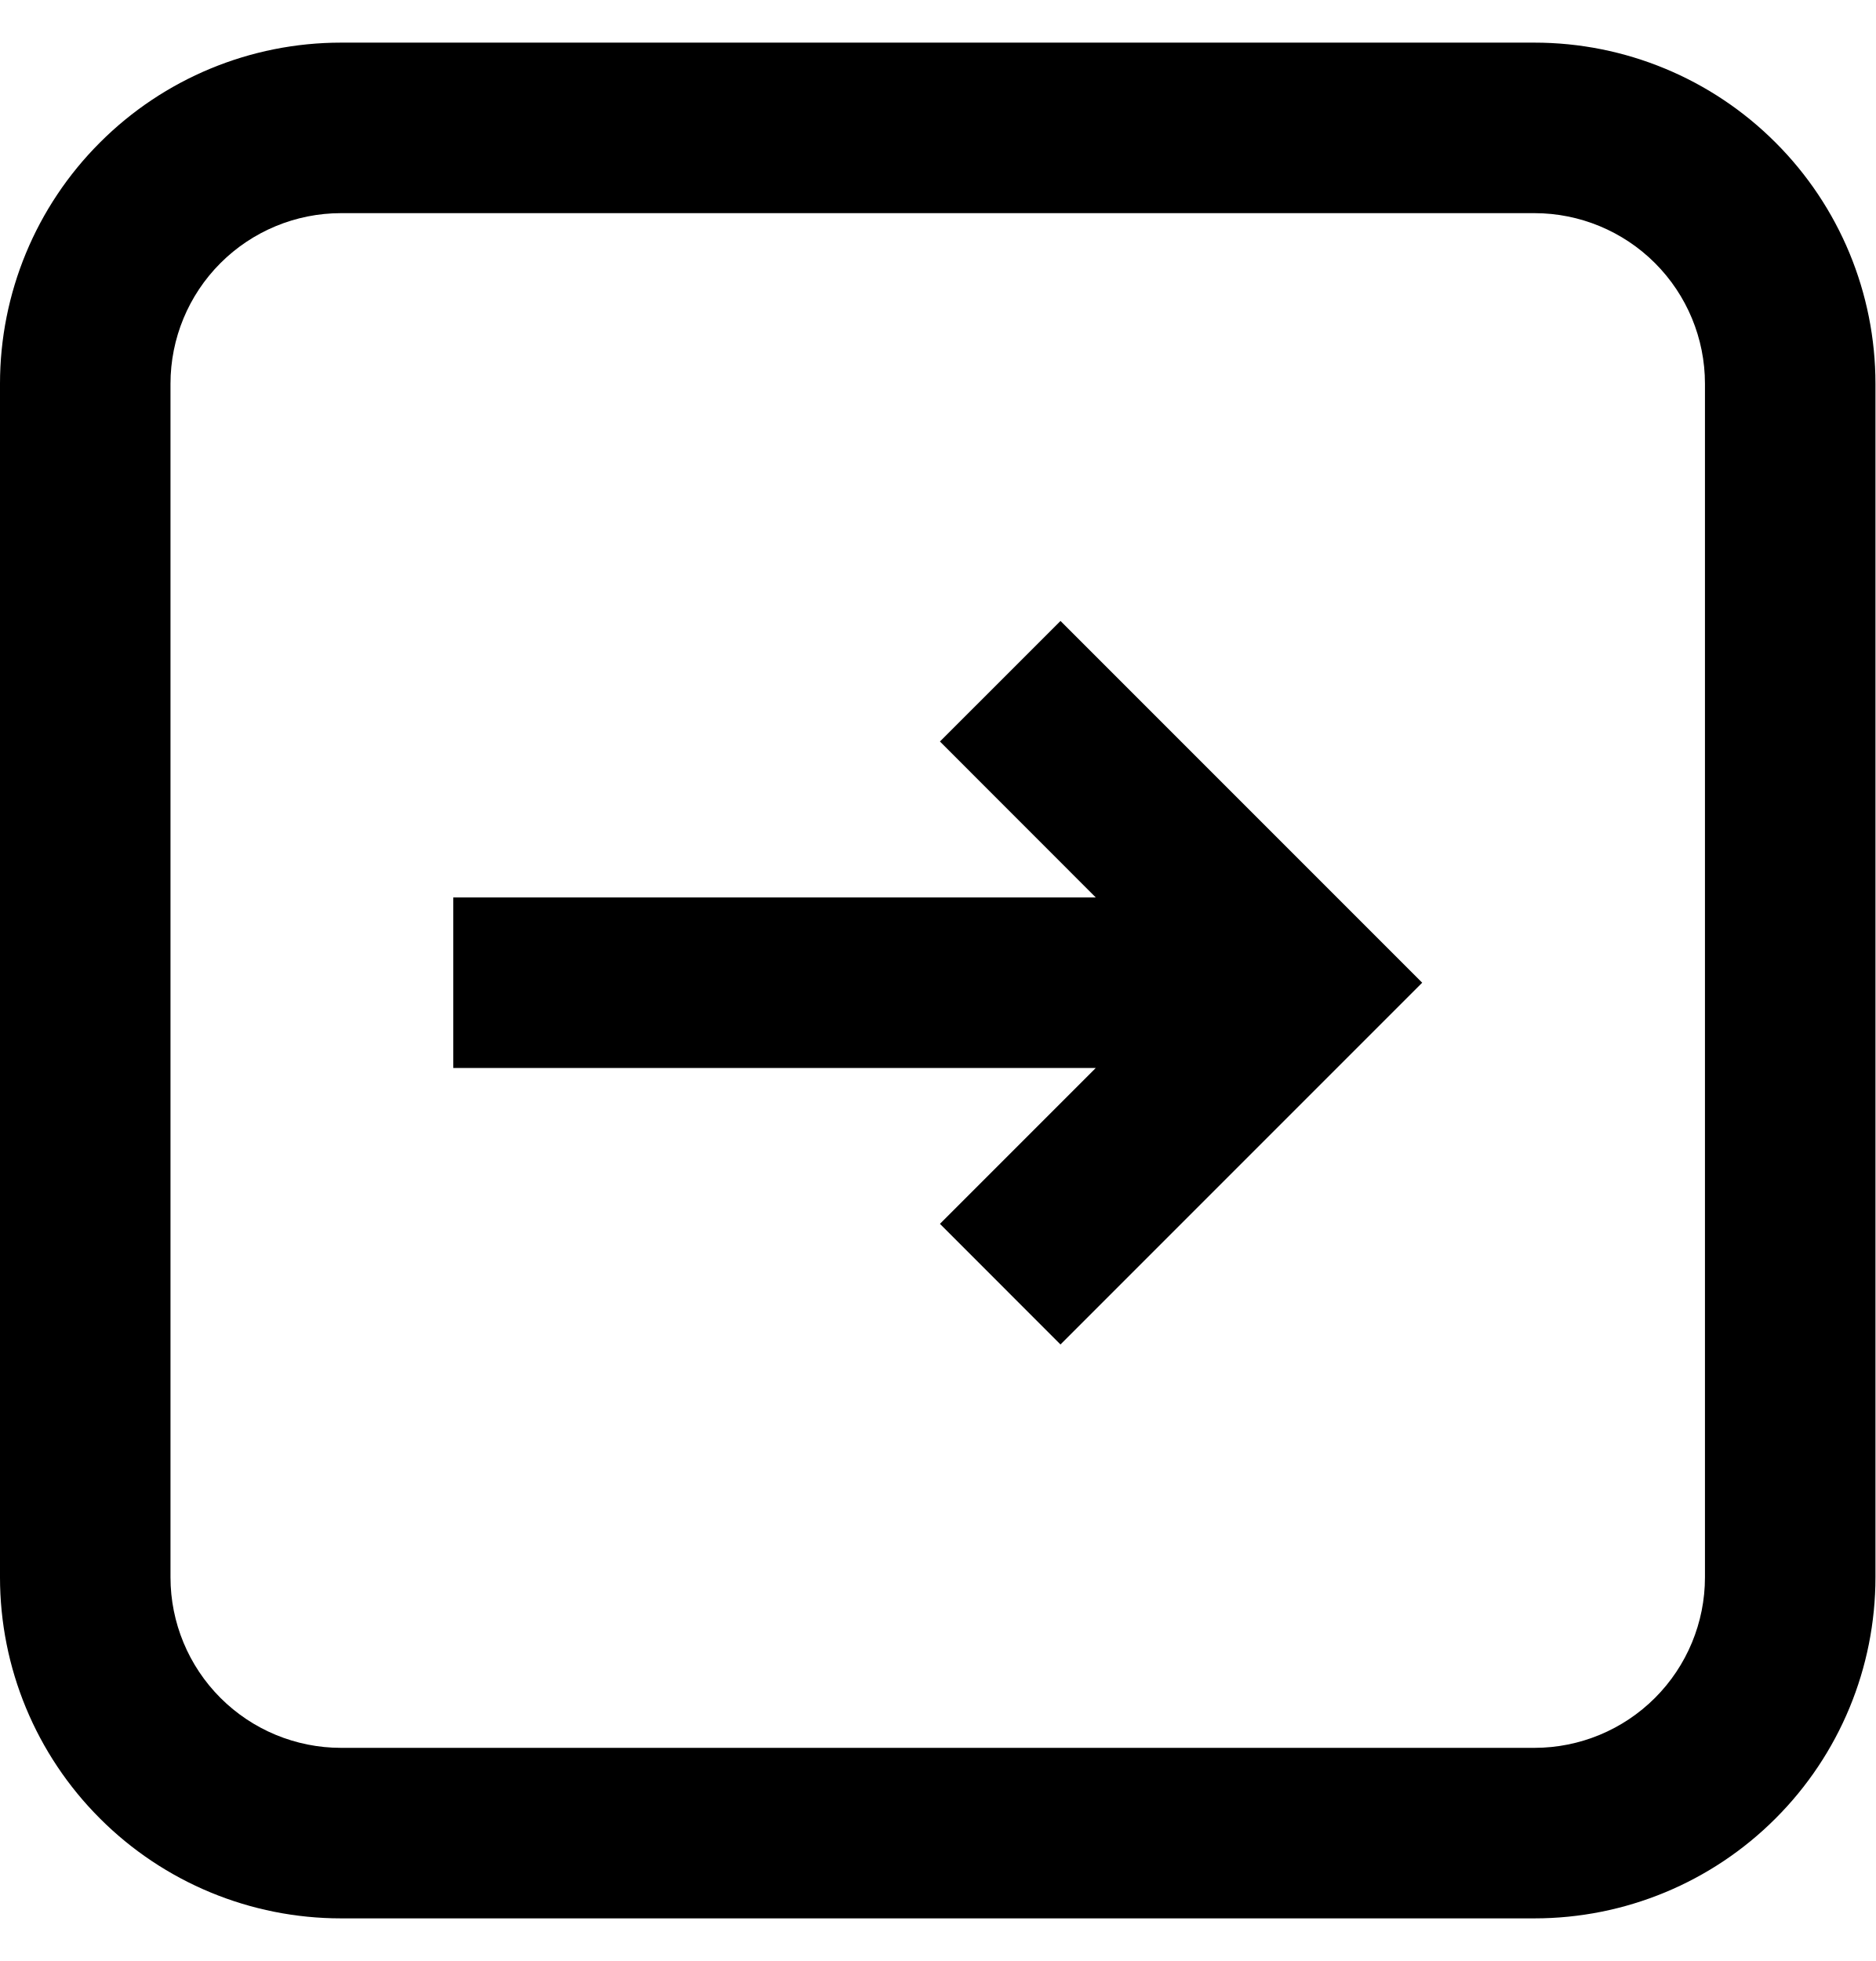
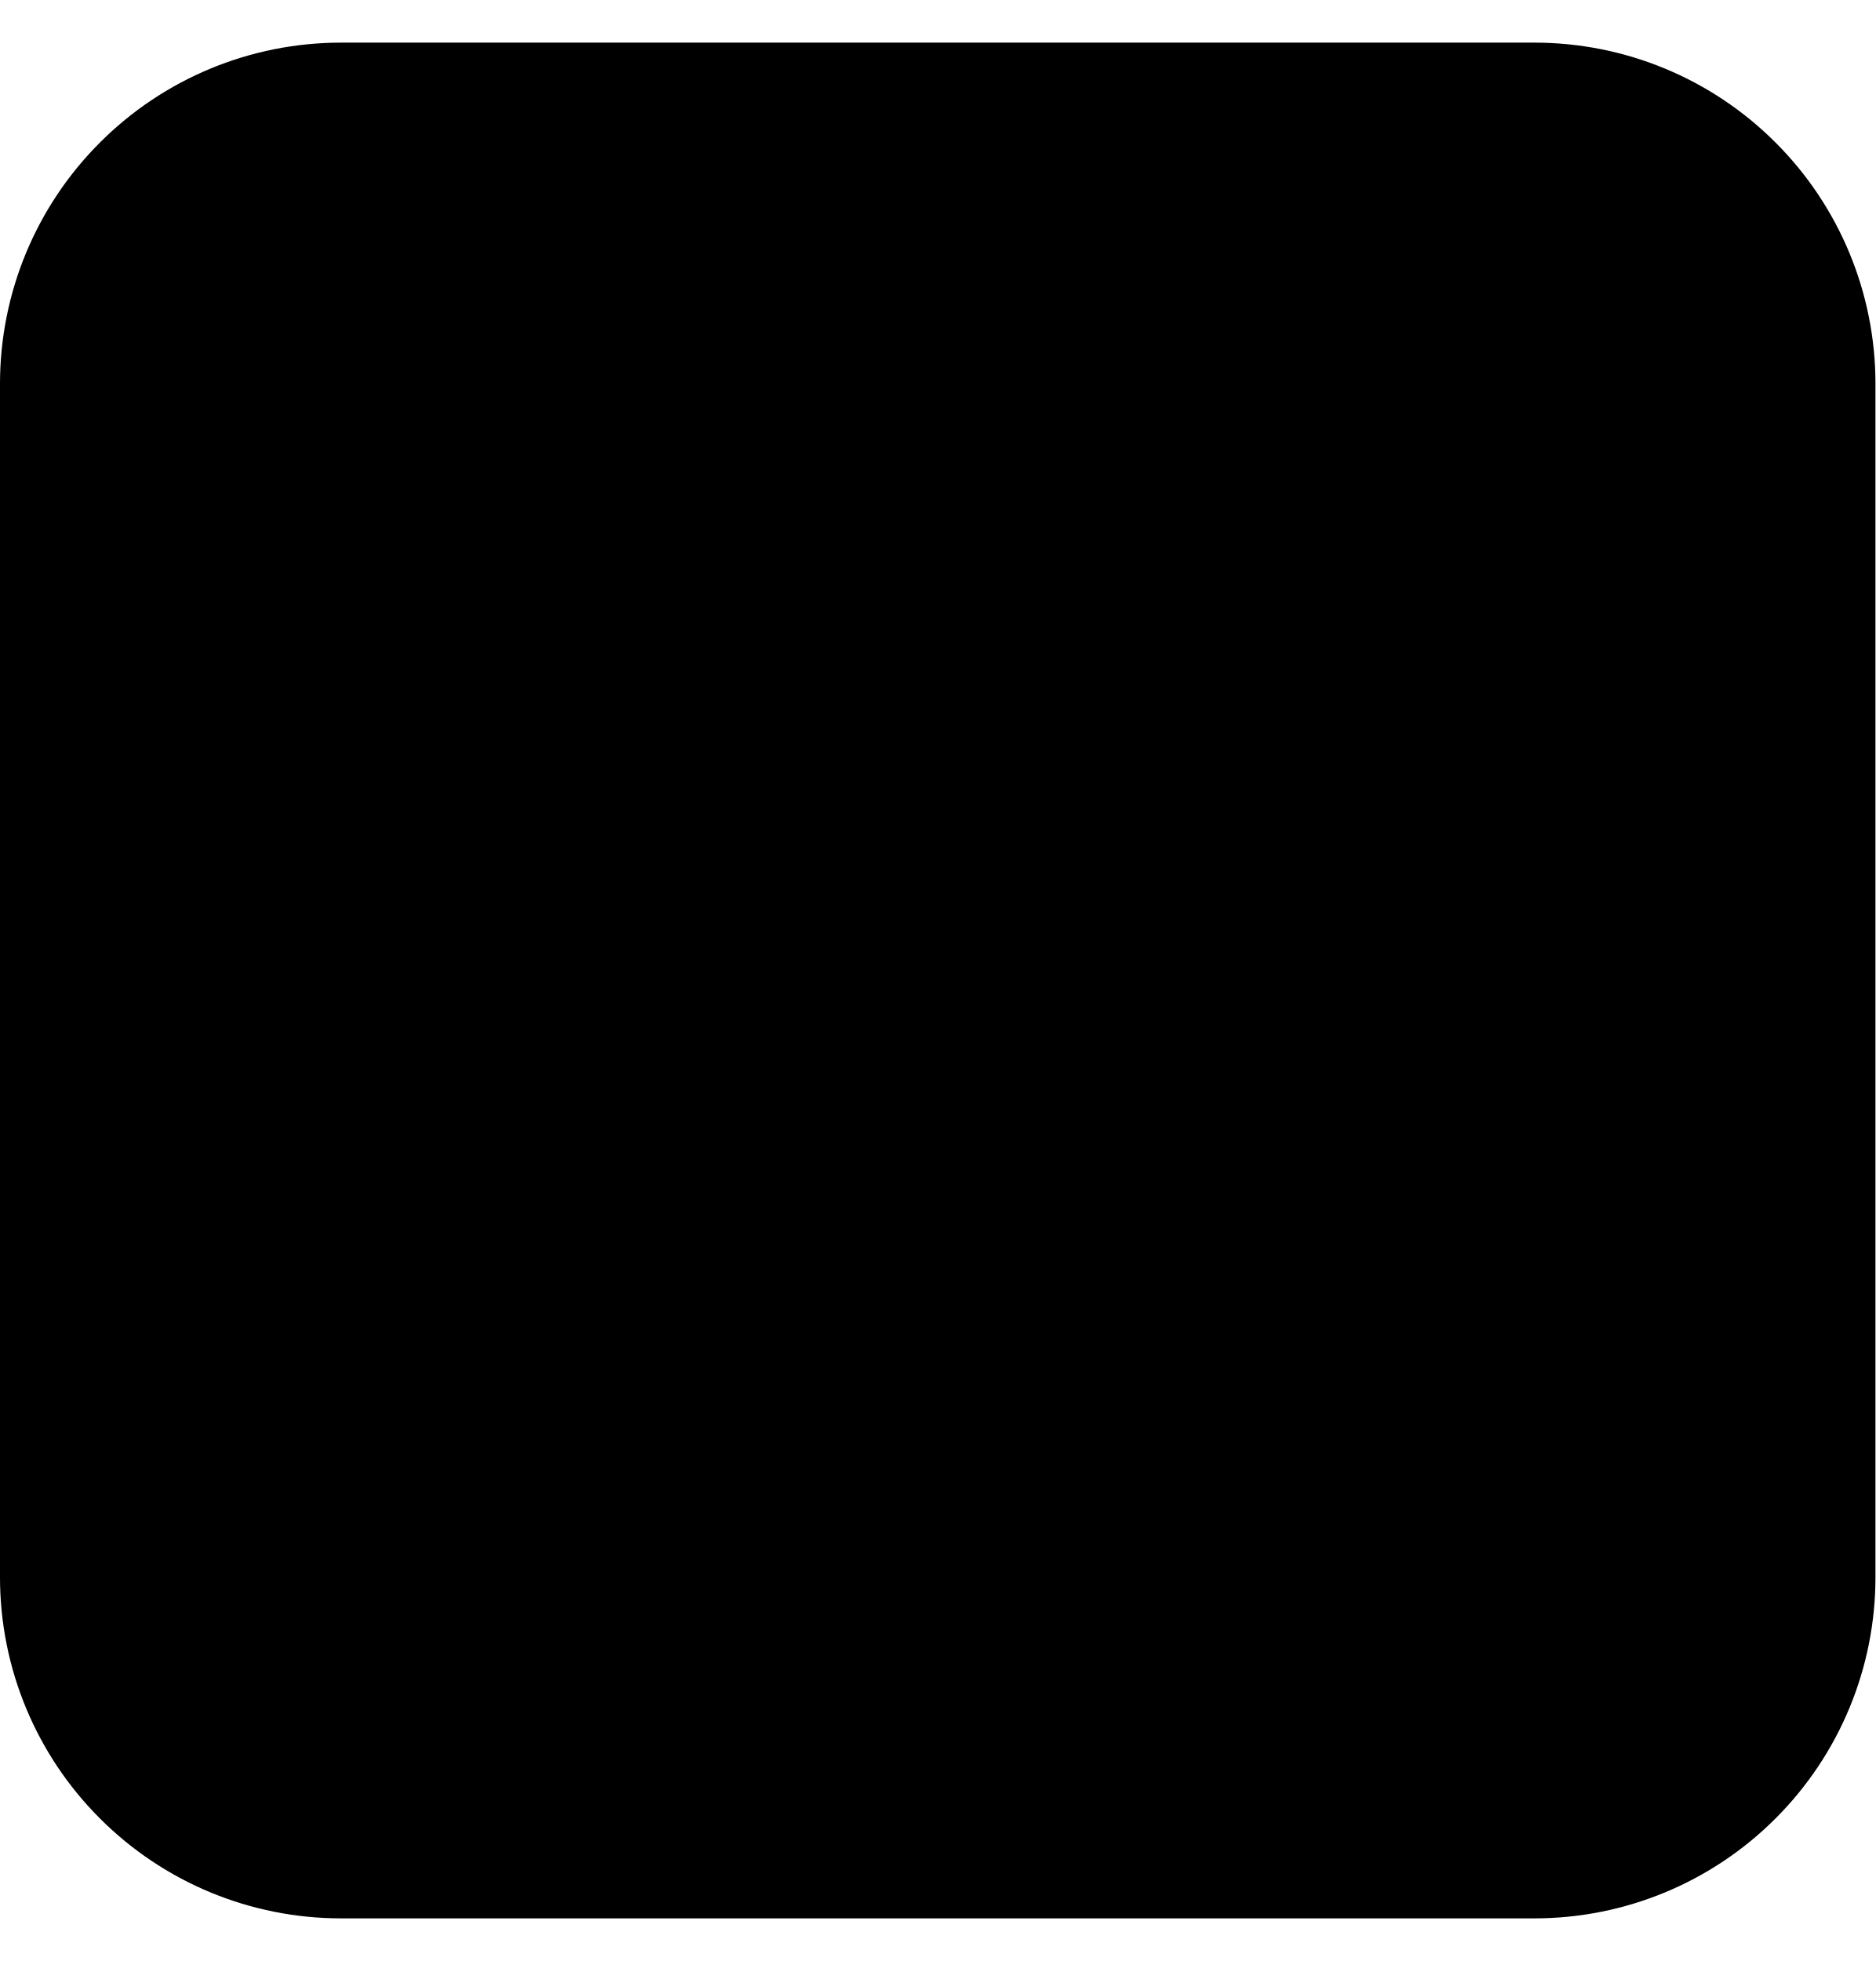
<svg xmlns="http://www.w3.org/2000/svg" width="22" height="23" viewBox="0 0 22 23" fill="none">
  <path d="M11.026 14.354L12.44 15.769L16.683 11.526L12.44 7.283L11.026 8.697L12.854 10.526L5.317 10.526L5.317 12.526L12.854 12.526L11.026 14.354Z" fill="currentColor" />
-   <path fill-rule="evenodd" clip-rule="evenodd" d="M4 0.5C2.939 0.5 1.922 0.921 1.172 1.672C0.421 2.422 -1.28474e-07 3.439 -1.74846e-07 4.5L-7.86805e-07 18.5C-8.33177e-07 19.561 0.421 20.578 1.172 21.328C1.922 22.079 2.939 22.5 4 22.5L18 22.5C19.061 22.5 20.078 22.079 20.828 21.328C21.579 20.578 22 19.561 22 18.5L22 4.5C22 3.439 21.579 2.422 20.828 1.672C20.078 0.921 19.061 0.5 18 0.5L4 0.5ZM2 4.5L2 18.5C2 19.03 2.211 19.539 2.586 19.914C2.961 20.289 3.47 20.5 4 20.5L18 20.5C18.53 20.5 19.039 20.289 19.414 19.914C19.789 19.539 20 19.03 20 18.5L20 4.5C20 3.97 19.789 3.461 19.414 3.086C19.039 2.711 18.53 2.5 18 2.5L4 2.5C3.47 2.5 2.961 2.711 2.586 3.086C2.211 3.461 2 3.97 2 4.5Z" fill="currentColor" />
+   <path fillRule="evenodd" clipRule="evenodd" d="M4 0.5C2.939 0.5 1.922 0.921 1.172 1.672C0.421 2.422 -1.28474e-07 3.439 -1.74846e-07 4.5L-7.86805e-07 18.5C-8.33177e-07 19.561 0.421 20.578 1.172 21.328C1.922 22.079 2.939 22.5 4 22.5L18 22.5C19.061 22.5 20.078 22.079 20.828 21.328C21.579 20.578 22 19.561 22 18.5L22 4.5C22 3.439 21.579 2.422 20.828 1.672C20.078 0.921 19.061 0.5 18 0.5L4 0.5ZM2 4.5L2 18.5C2 19.03 2.211 19.539 2.586 19.914C2.961 20.289 3.47 20.5 4 20.5L18 20.5C18.53 20.5 19.039 20.289 19.414 19.914C19.789 19.539 20 19.03 20 18.5L20 4.5C20 3.97 19.789 3.461 19.414 3.086C19.039 2.711 18.53 2.5 18 2.5L4 2.5C3.47 2.5 2.961 2.711 2.586 3.086C2.211 3.461 2 3.97 2 4.5Z" fill="currentColor" />
</svg>
